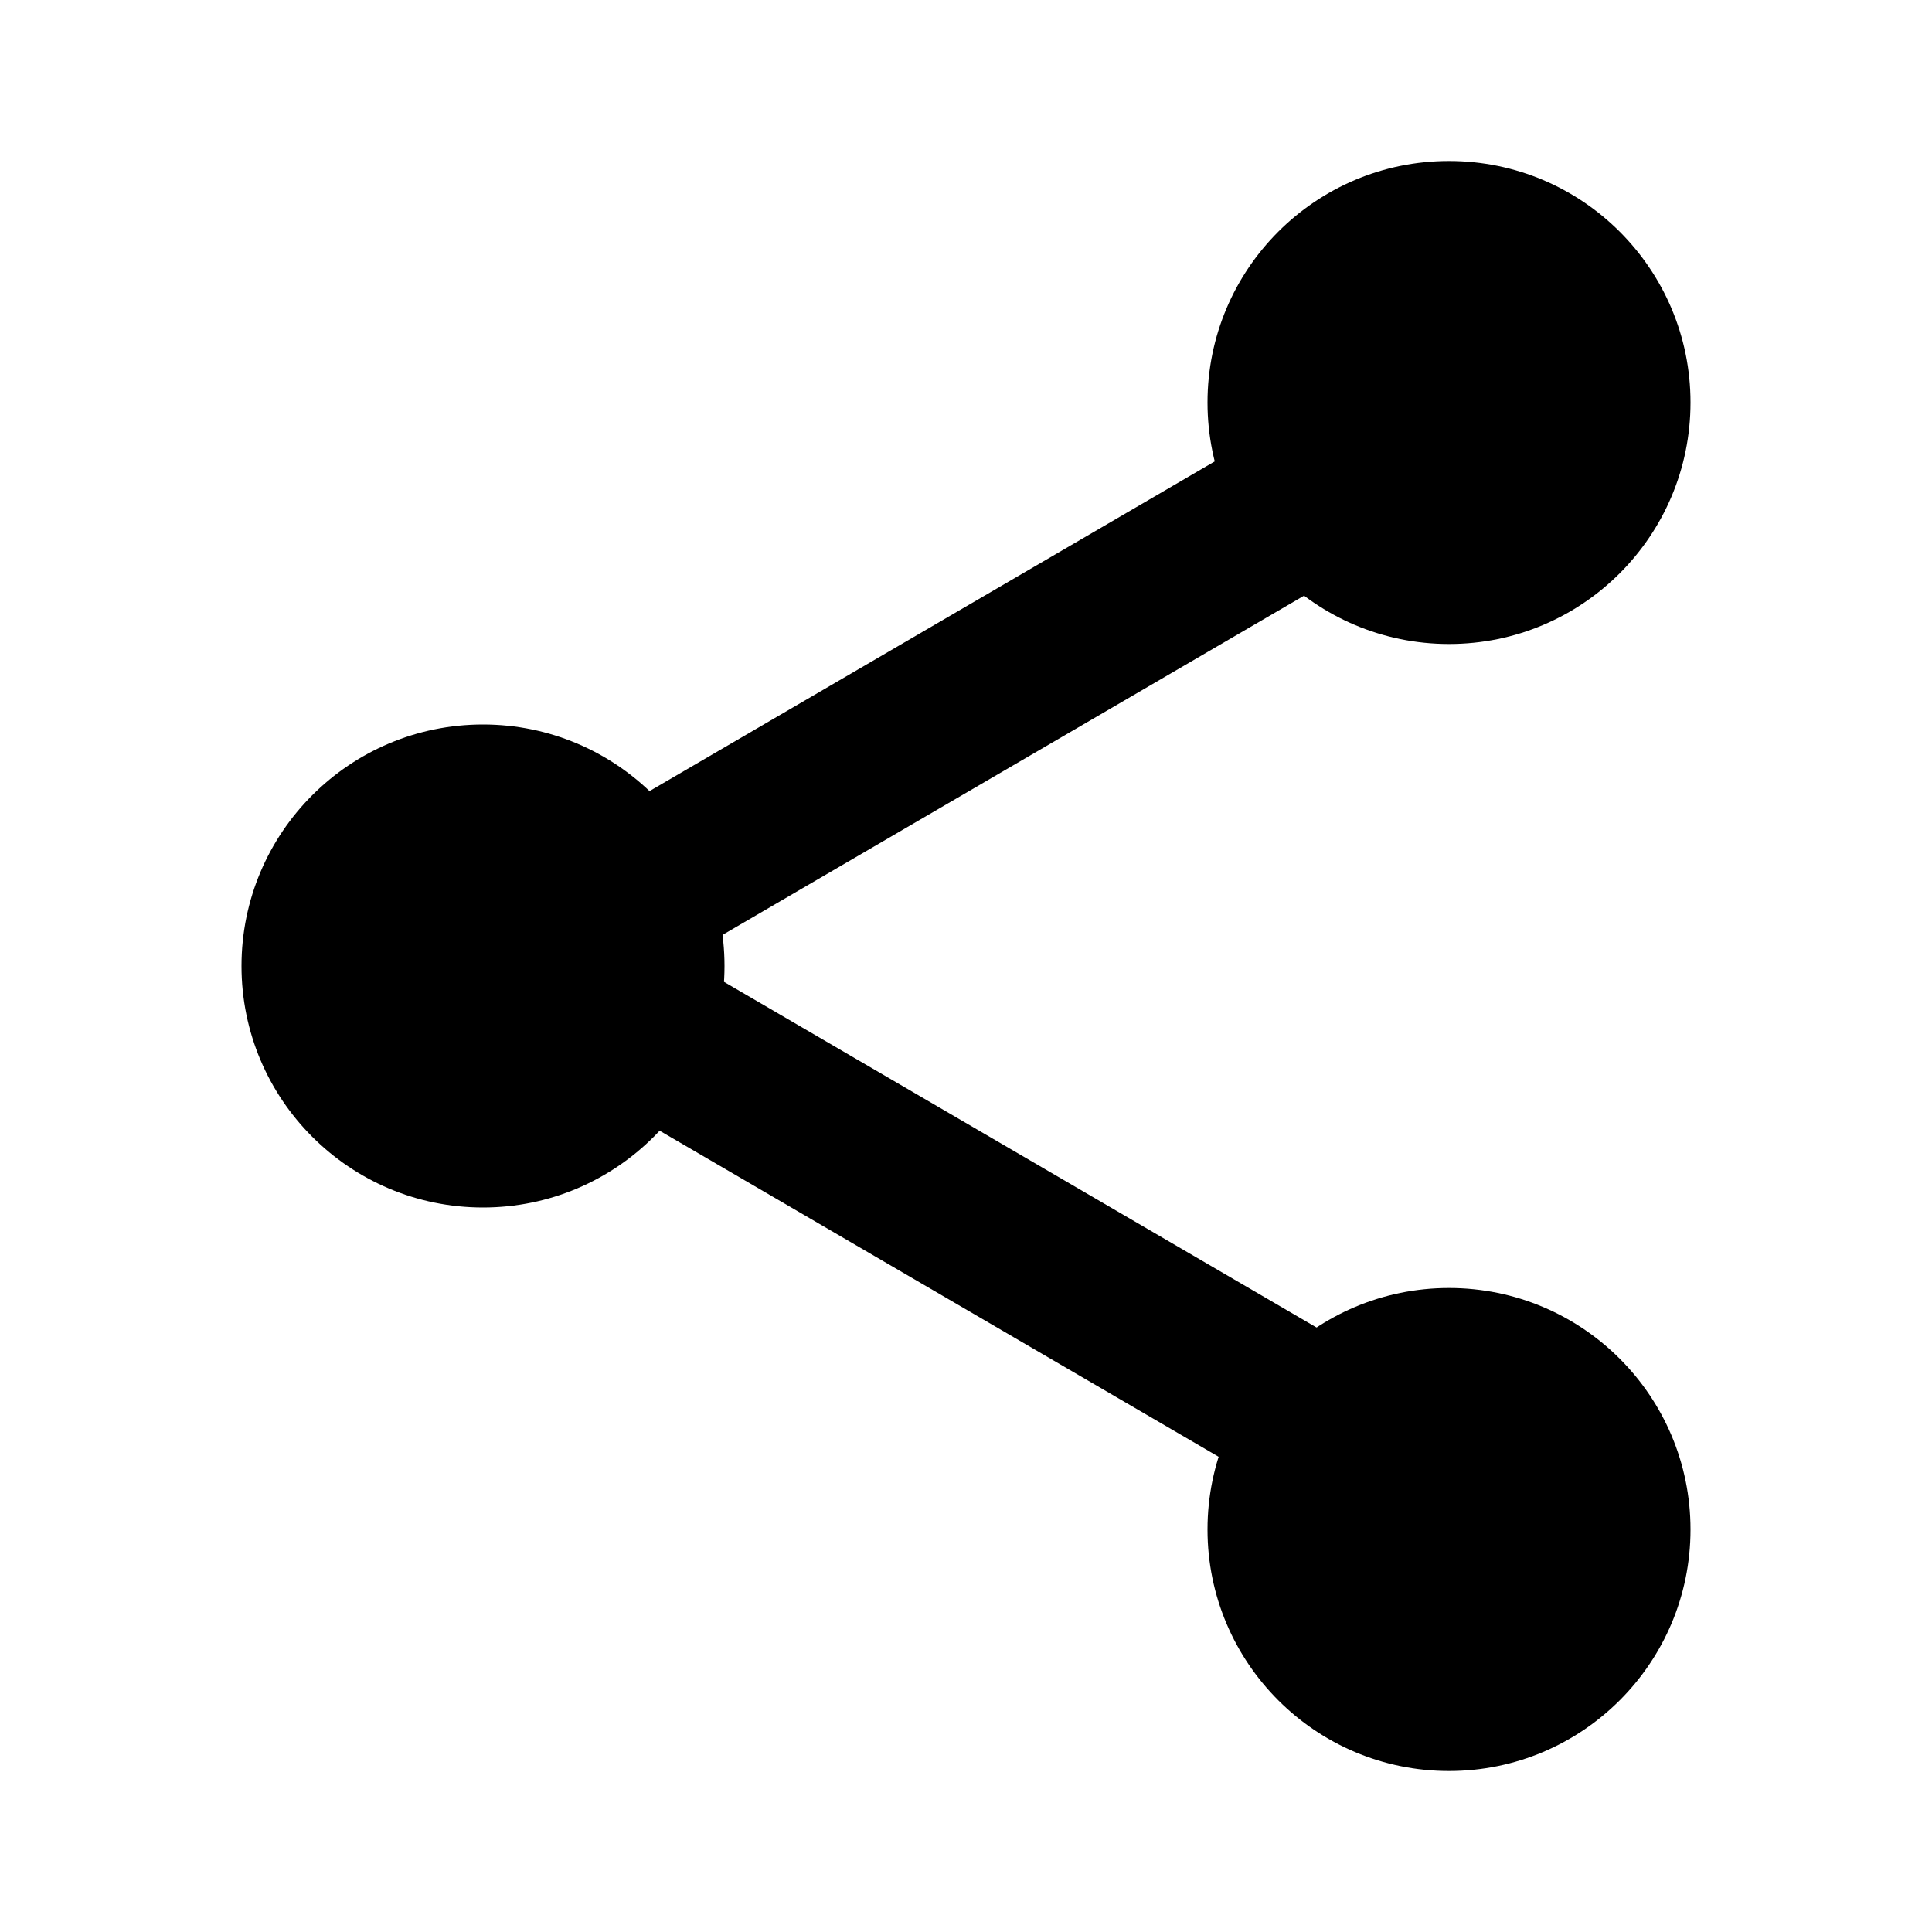
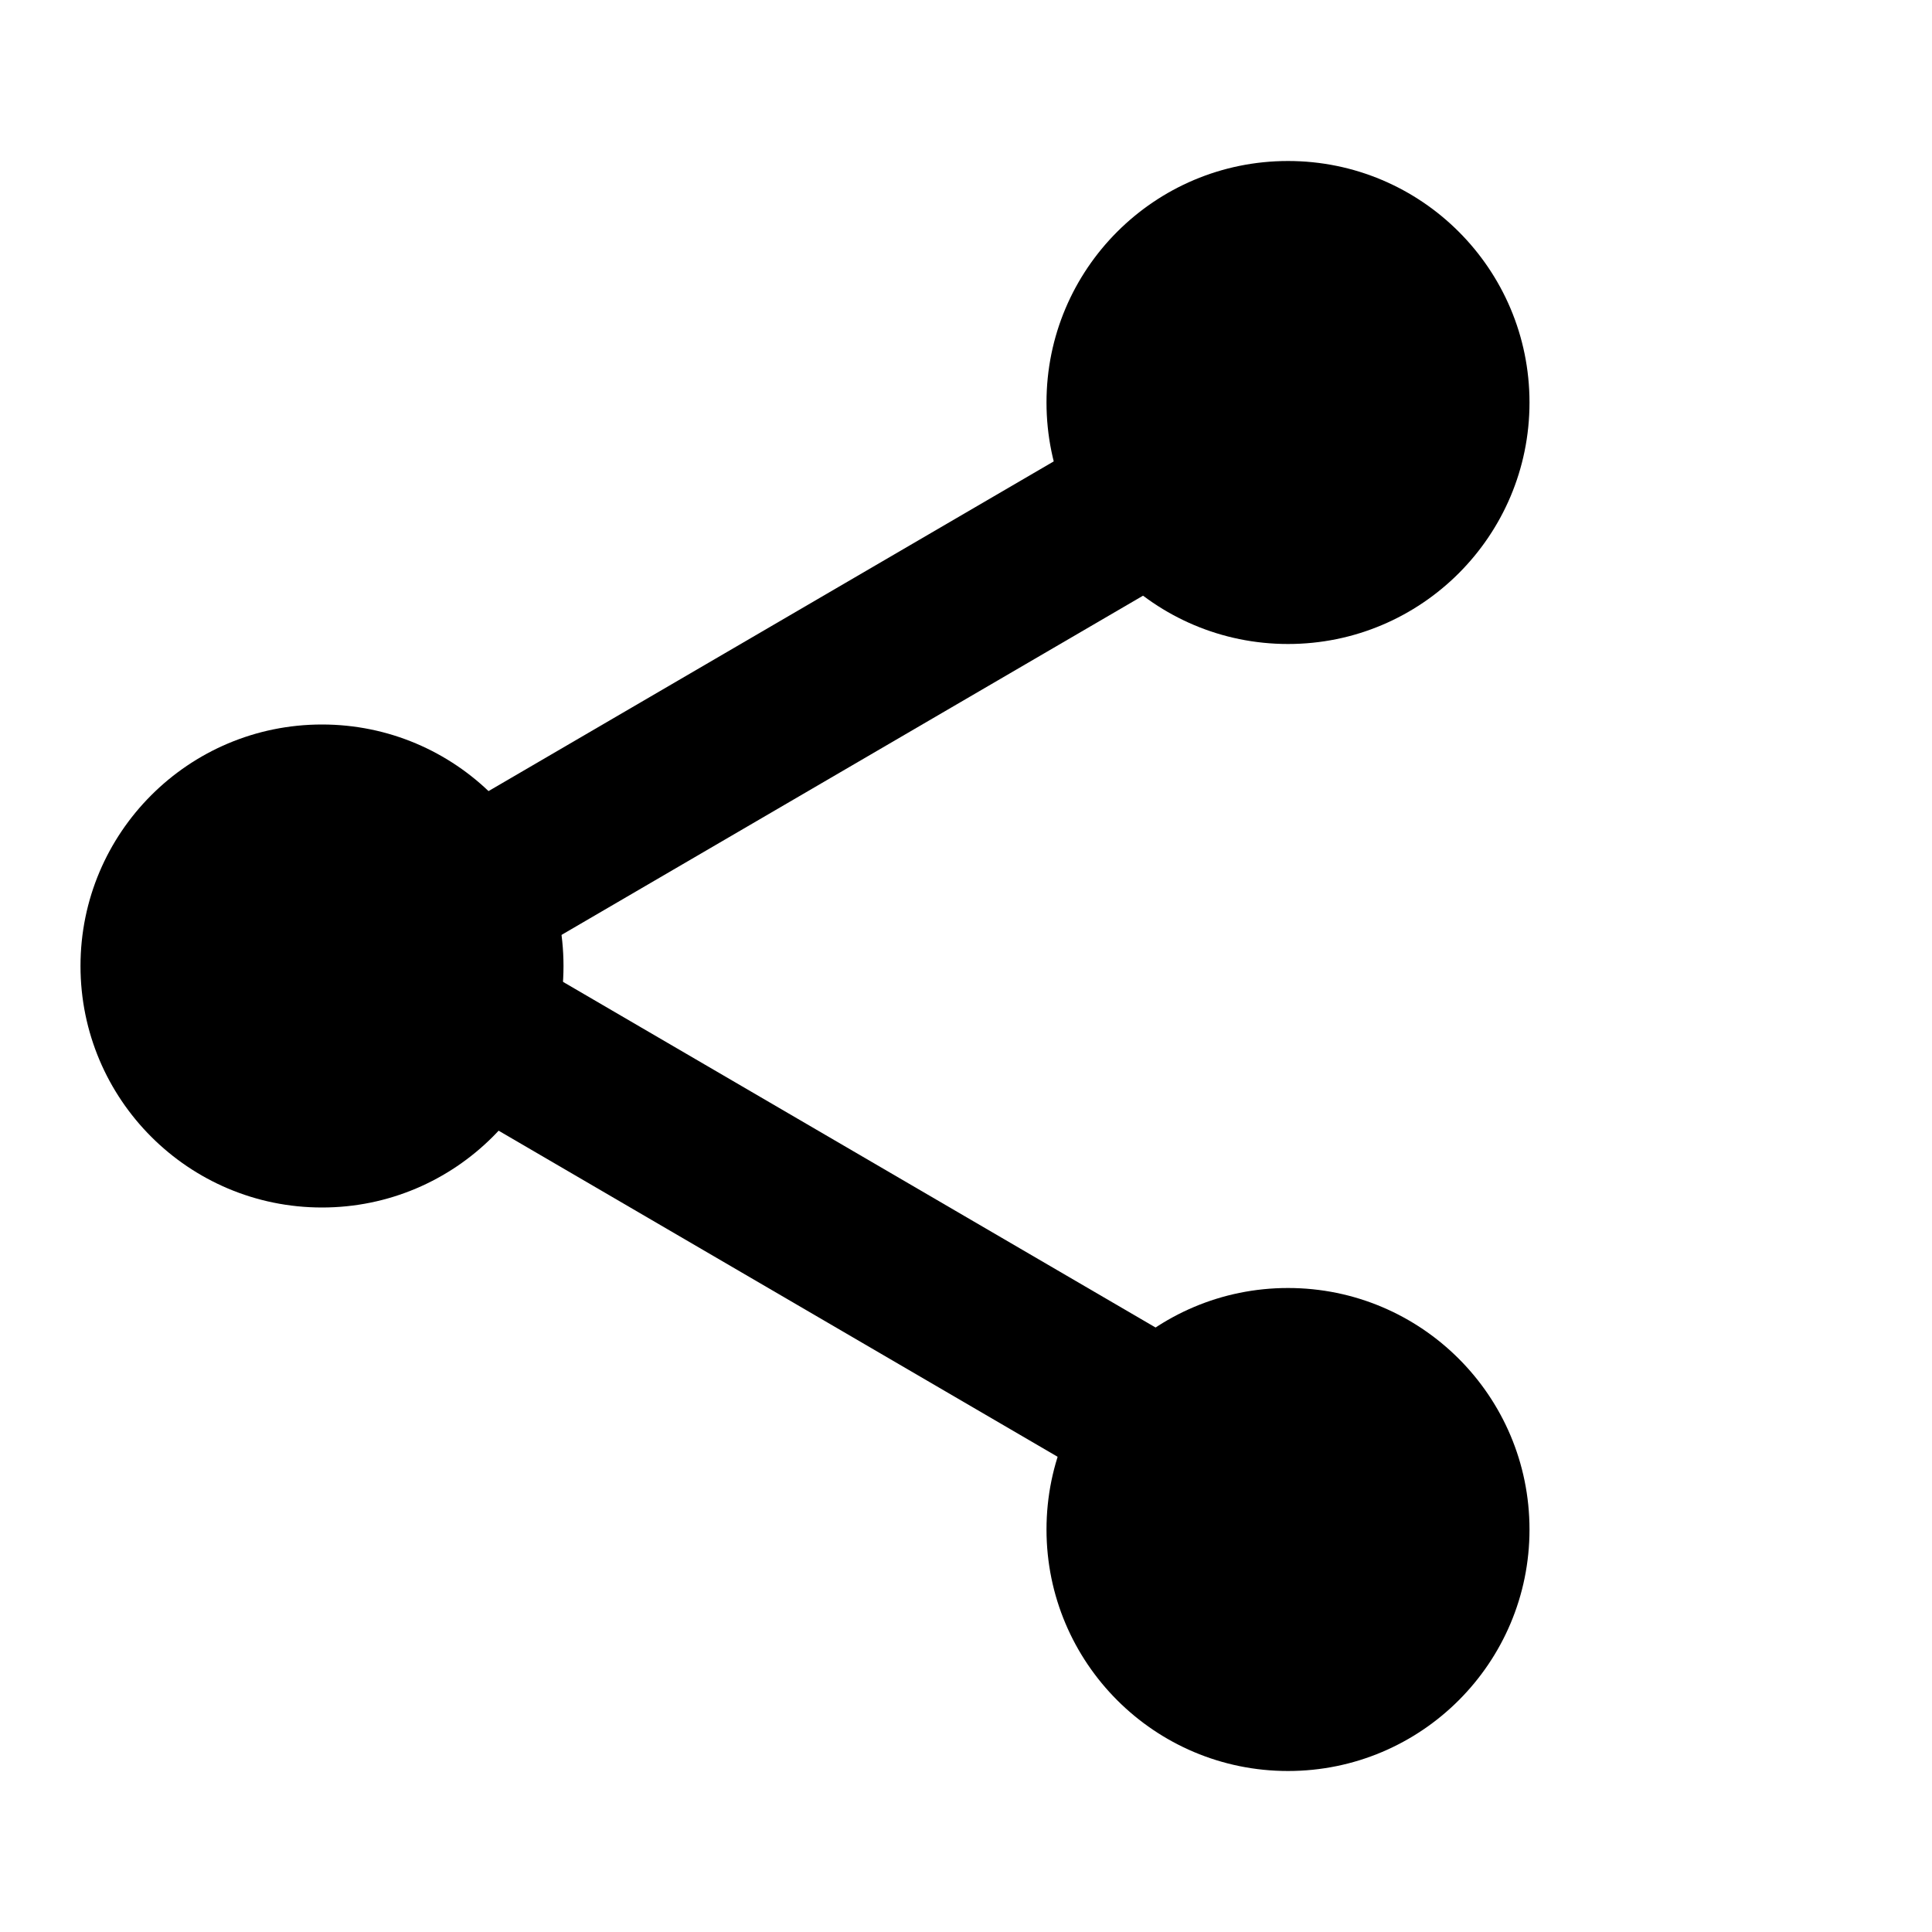
<svg xmlns="http://www.w3.org/2000/svg" viewBox="0 0 24 24">
  <g fill="currentColor">
-     <circle cx="18" cy="19" r="3" />
-     <circle cx="6" cy="12" r="3" />
-     <circle cx="18" cy="5" r="3" />
+     <circle cx="16" cy="19" r="3" />
+     <circle cx="4" cy="12" r="3" />
+     <circle cx="16" cy="5" r="3" />
  </g>
  <g fill="none" stroke="currentColor" stroke-width="2">
-     <path d="m18.5 4.9-12 7" />
-     <path d="m6.5 11.9 12 7" />
+     <path d="m16.5 4.9-12 7" />
+     <path d="m4.5 11.9 12 7" />
  </g>
</svg>
